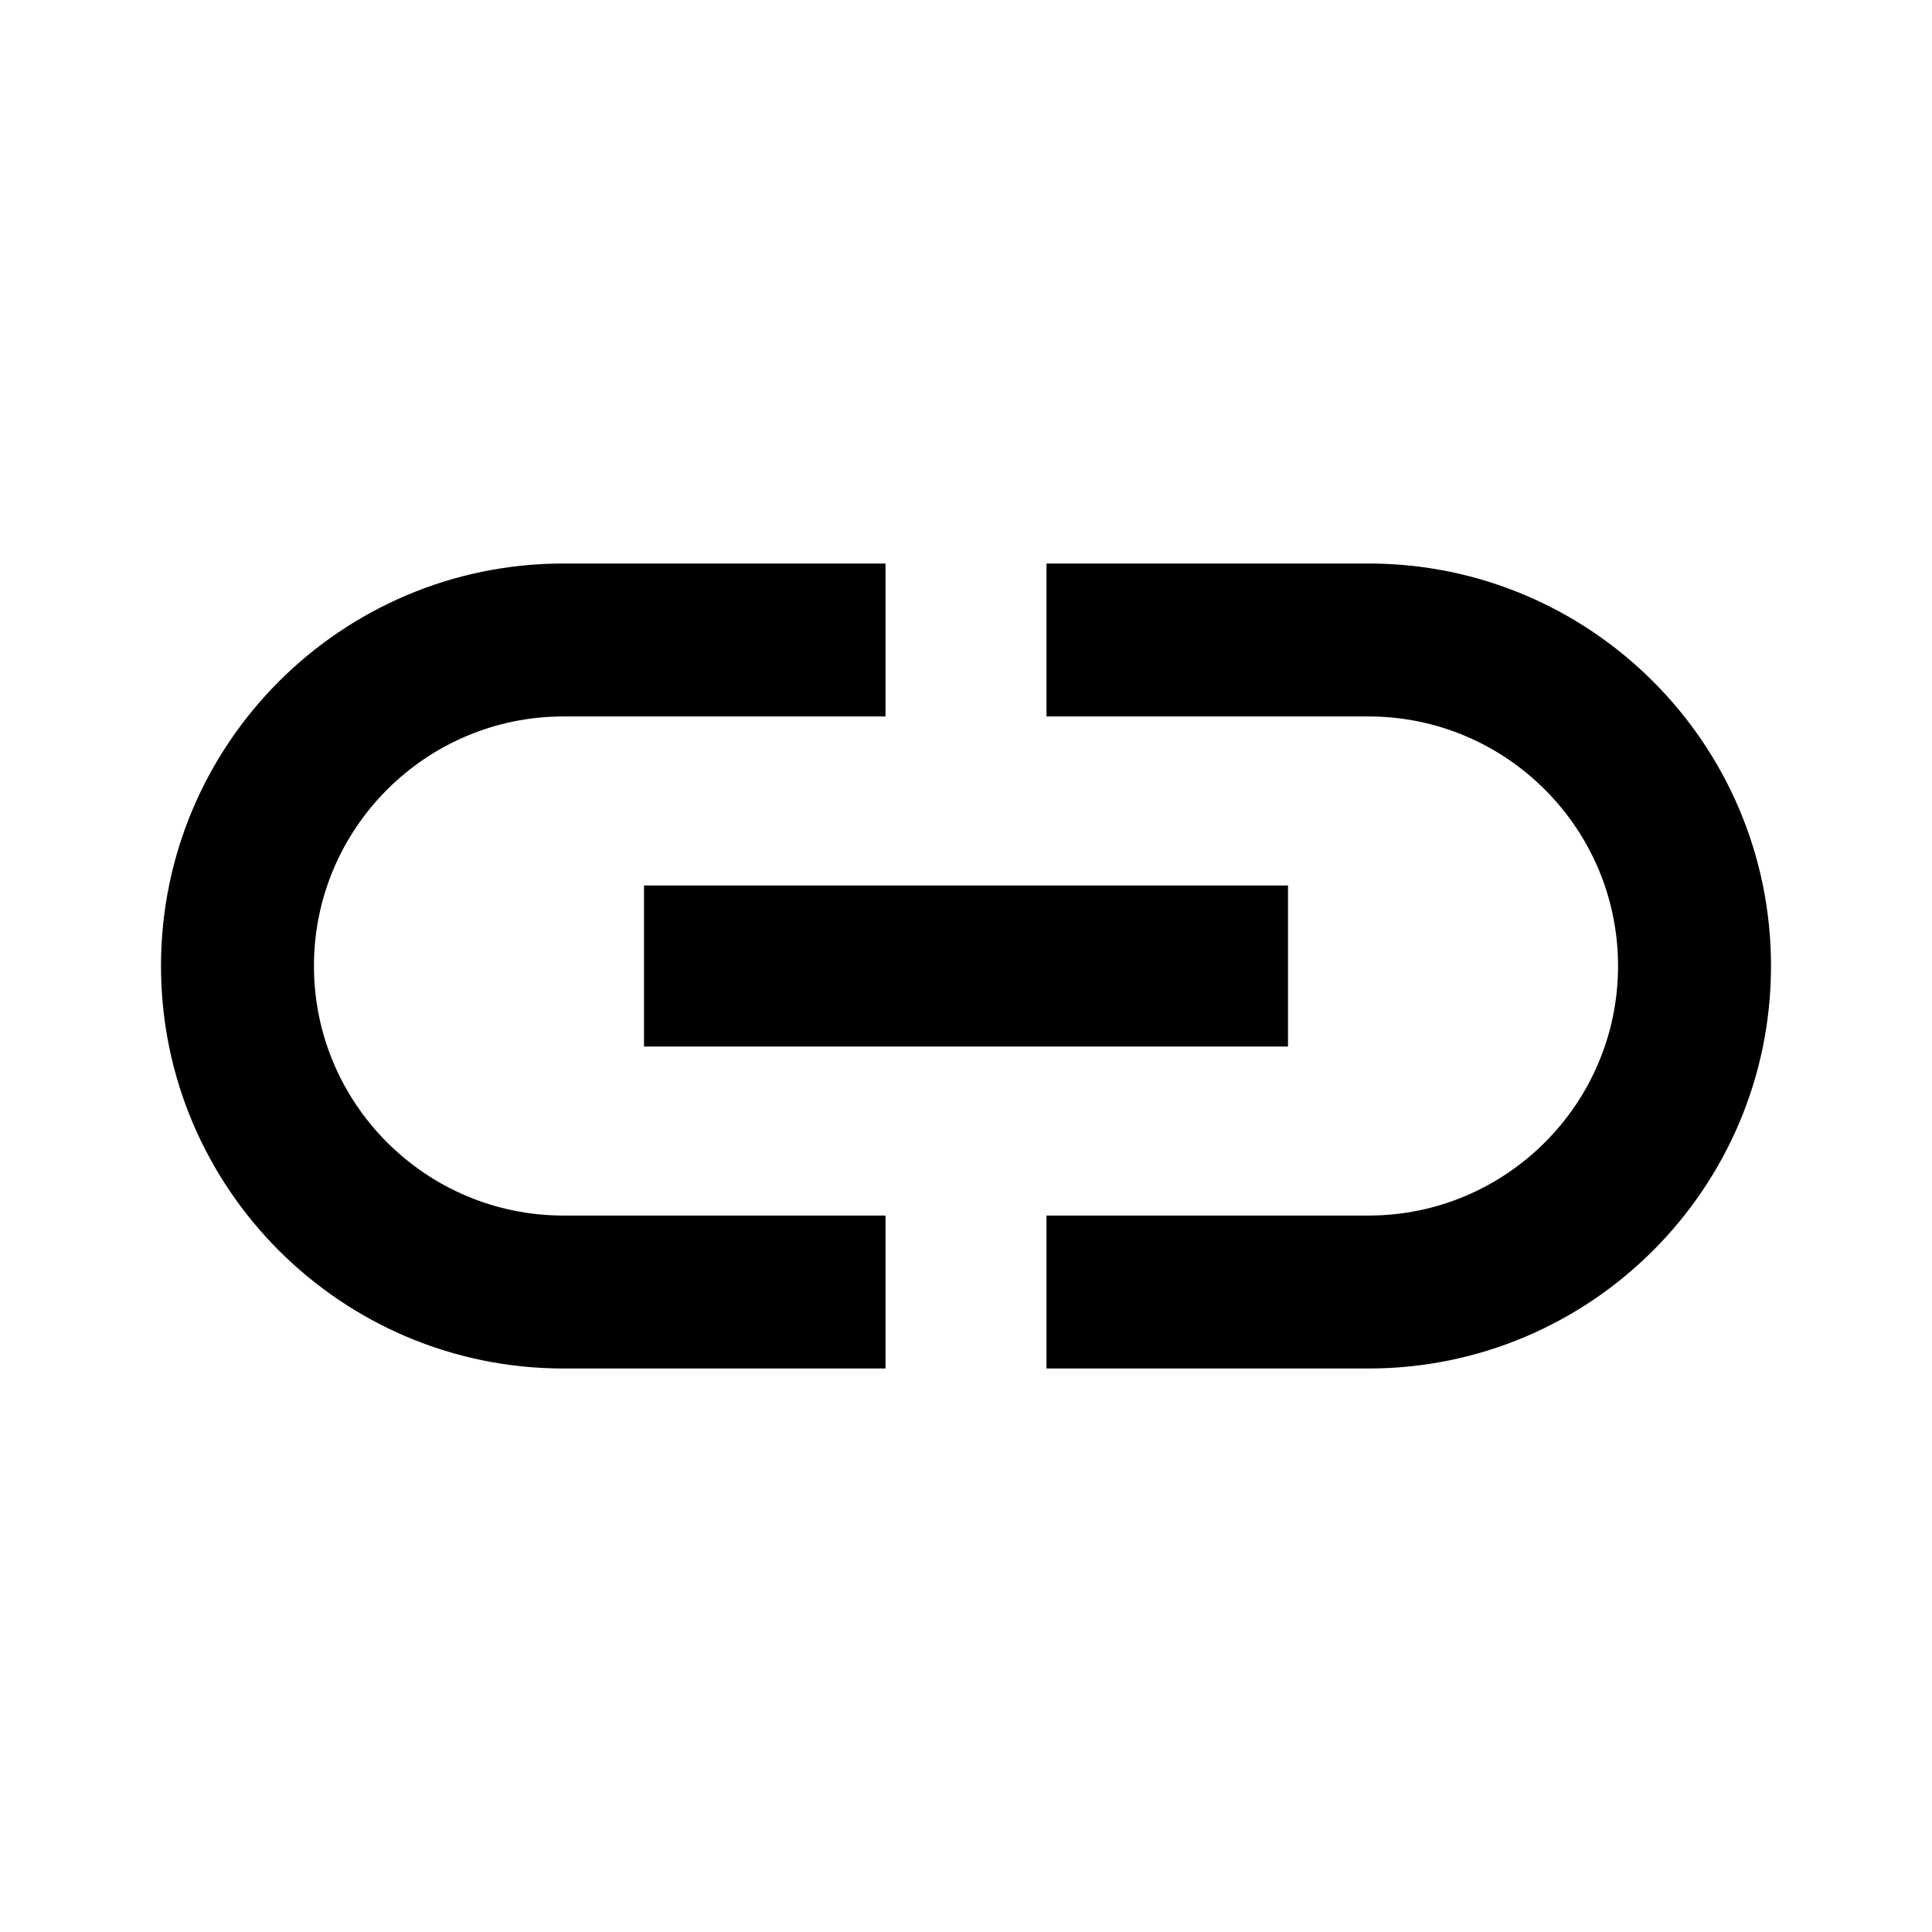
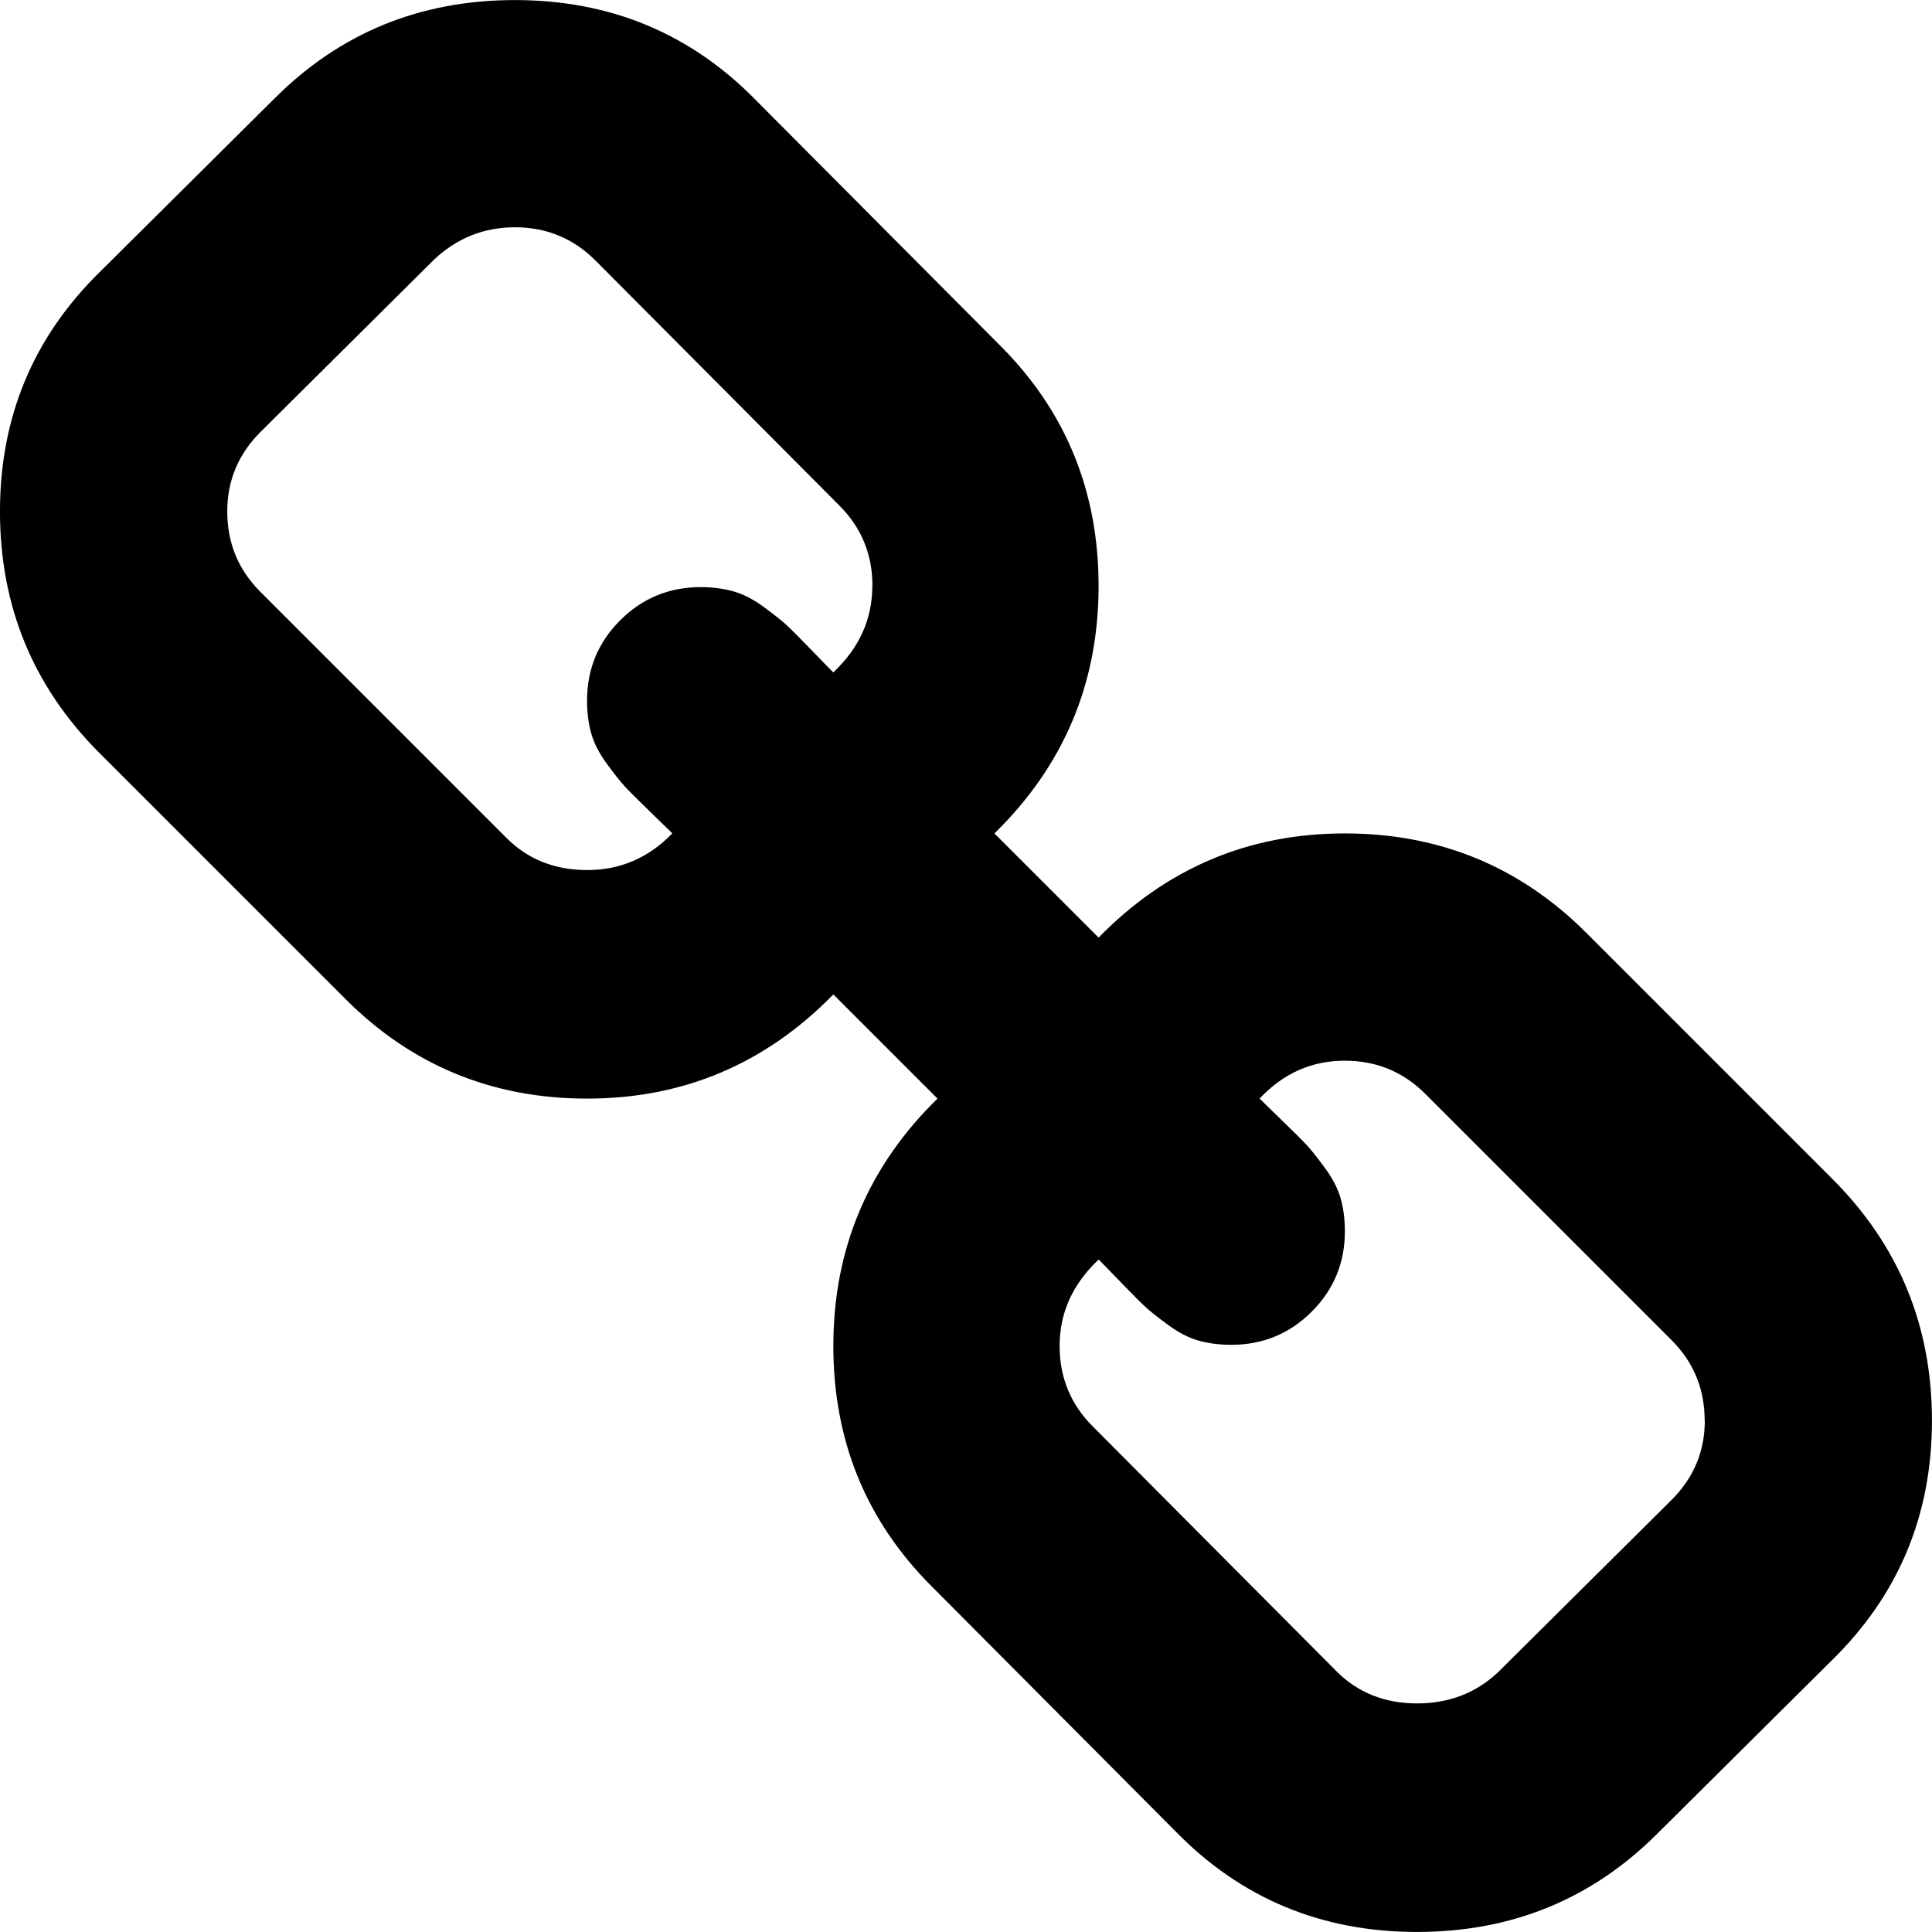
- <svg xmlns="http://www.w3.org/2000/svg" width="48" height="48" viewBox="0 0 48 48">
-   <path d="M7.8 24c0-3.42 2.78-6.2 6.2-6.2h8V14h-8C8.48 14 4 18.48 4 24s4.48 10 10 10h8v-3.8h-8c-3.42 0-6.2-2.78-6.2-6.2zm8.2 2h16v-4H16v4zm18-12h-8v3.8h8c3.42 0 6.2 2.78 6.2 6.2s-2.78 6.2-6.2 6.2h-8V34h8c5.52 0 10-4.48 10-10s-4.48-10-10-10z" />
+ <svg xmlns="http://www.w3.org/2000/svg" width="27" height="27" version="1.1" viewBox="0.265 -52.147 27 27">
+   <g transform="scale(0.988235)">
+     <g fill="#000000">
+       <path d="M24.107,20.089c0,-0.446 -0.156,-0.826 -0.469,-1.138l-3.482,-3.482c-0.312,-0.312 -0.692,-0.469 -1.138,-0.469c-0.469,0 -0.871,0.179 -1.205,0.536c0.033,0.033 0.14,0.137 0.318,0.31c0.179,0.173 0.299,0.293 0.36,0.36c0.061,0.067 0.145,0.173 0.251,0.318c0.106,0.145 0.179,0.287 0.218,0.427c0.039,0.14 0.059,0.293 0.059,0.46c0,0.446 -0.156,0.826 -0.469,1.138c-0.312,0.312 -0.692,0.469 -1.138,0.469c-0.167,0 -0.321,-0.02 -0.46,-0.059c-0.14,-0.039 -0.282,-0.112 -0.427,-0.218c-0.145,-0.106 -0.251,-0.19 -0.318,-0.251c-0.067,-0.061 -0.187,-0.181 -0.36,-0.36c-0.173,-0.179 -0.276,-0.285 -0.31,-0.318c-0.368,0.346 -0.552,0.753 -0.552,1.222c0,0.446 0.156,0.826 0.469,1.138l3.449,3.465c0.301,0.301 0.681,0.452 1.138,0.452c0.446,0 0.826,-0.145 1.138,-0.435l2.461,-2.444c0.312,-0.312 0.469,-0.686 0.469,-1.122Zm-11.769,-11.803c0,-0.446 -0.156,-0.826 -0.469,-1.138l-3.449,-3.465c-0.312,-0.312 -0.692,-0.469 -1.138,-0.469c-0.435,0 -0.815,0.151 -1.138,0.452l-2.461,2.444c-0.312,0.312 -0.469,0.686 -0.469,1.122c0,0.446 0.156,0.826 0.469,1.138l3.482,3.482c0.301,0.301 0.681,0.452 1.138,0.452c0.469,0 0.871,-0.173 1.205,-0.519c-0.033,-0.033 -0.14,-0.137 -0.318,-0.31c-0.179,-0.173 -0.299,-0.293 -0.36,-0.36c-0.061,-0.067 -0.145,-0.173 -0.251,-0.318c-0.106,-0.145 -0.179,-0.287 -0.218,-0.427c-0.039,-0.14 -0.059,-0.293 -0.059,-0.46c0,-0.446 0.156,-0.826 0.469,-1.138c0.312,-0.312 0.692,-0.469 1.138,-0.469c0.167,0 0.321,0.02 0.46,0.059c0.14,0.039 0.282,0.112 0.427,0.218c0.145,0.106 0.251,0.19 0.318,0.251c0.067,0.061 0.187,0.181 0.36,0.36c0.173,0.179 0.276,0.285 0.31,0.318c0.368,-0.346 0.552,-0.753 0.552,-1.222Zm14.983,11.803c0,1.339 -0.474,2.472 -1.423,3.398l-2.461,2.444c-0.926,0.926 -2.059,1.39 -3.398,1.39c-1.35,0 -2.489,-0.474 -3.415,-1.423l-3.449,-3.465c-0.926,-0.926 -1.39,-2.059 -1.39,-3.398c0,-1.373 0.491,-2.539 1.473,-3.499l-1.473,-1.473c-0.96,0.982 -2.121,1.473 -3.482,1.473c-1.339,0 -2.478,-0.469 -3.415,-1.406l-3.482,-3.482c-0.938,-0.938 -1.406,-2.076 -1.406,-3.415c0,-1.339 0.474,-2.472 1.423,-3.398l2.461,-2.444c0.926,-0.926 2.059,-1.39 3.398,-1.39c1.35,0 2.489,0.474 3.415,1.423l3.449,3.465c0.926,0.926 1.39,2.059 1.39,3.398c0,1.373 -0.491,2.539 -1.473,3.499l1.473,1.473c0.96,-0.982 2.121,-1.473 3.482,-1.473c1.339,0 2.478,0.469 3.415,1.406l3.482,3.482c0.938,0.938 1.406,2.076 1.406,3.415Z" transform="translate(0.267857, -52.7679)" />
+     </g>
+   </g>
</svg>
